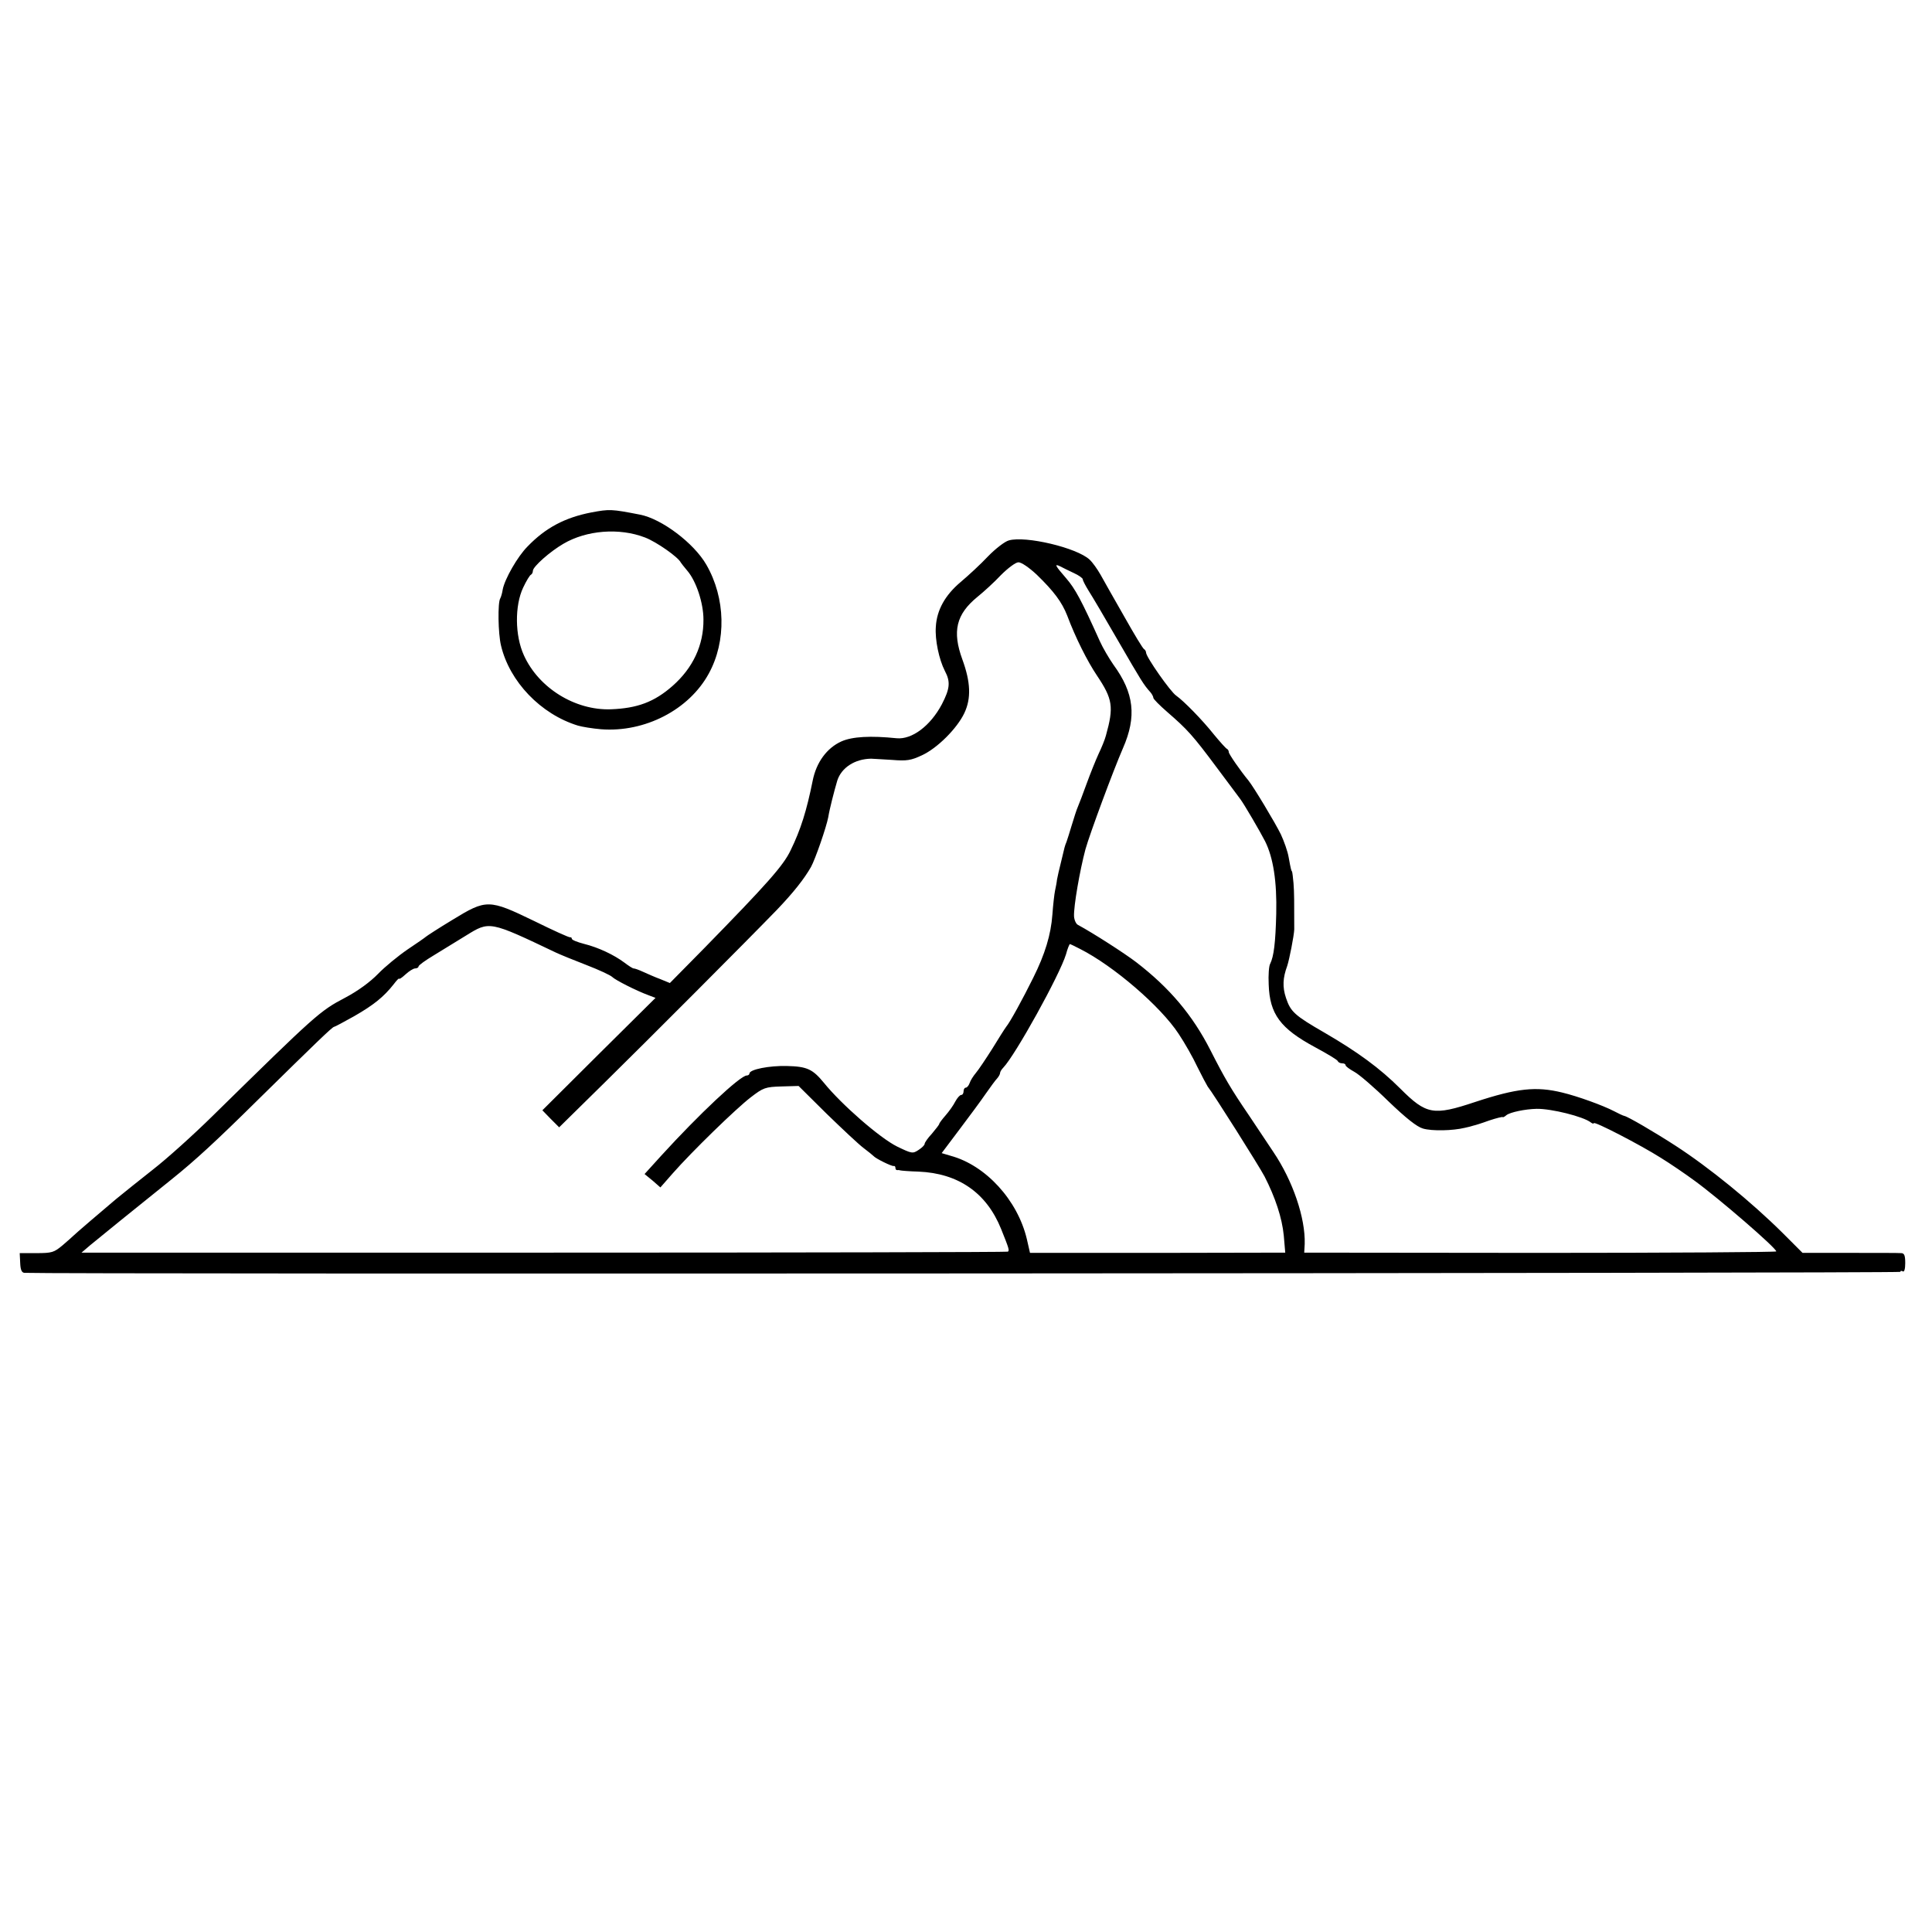
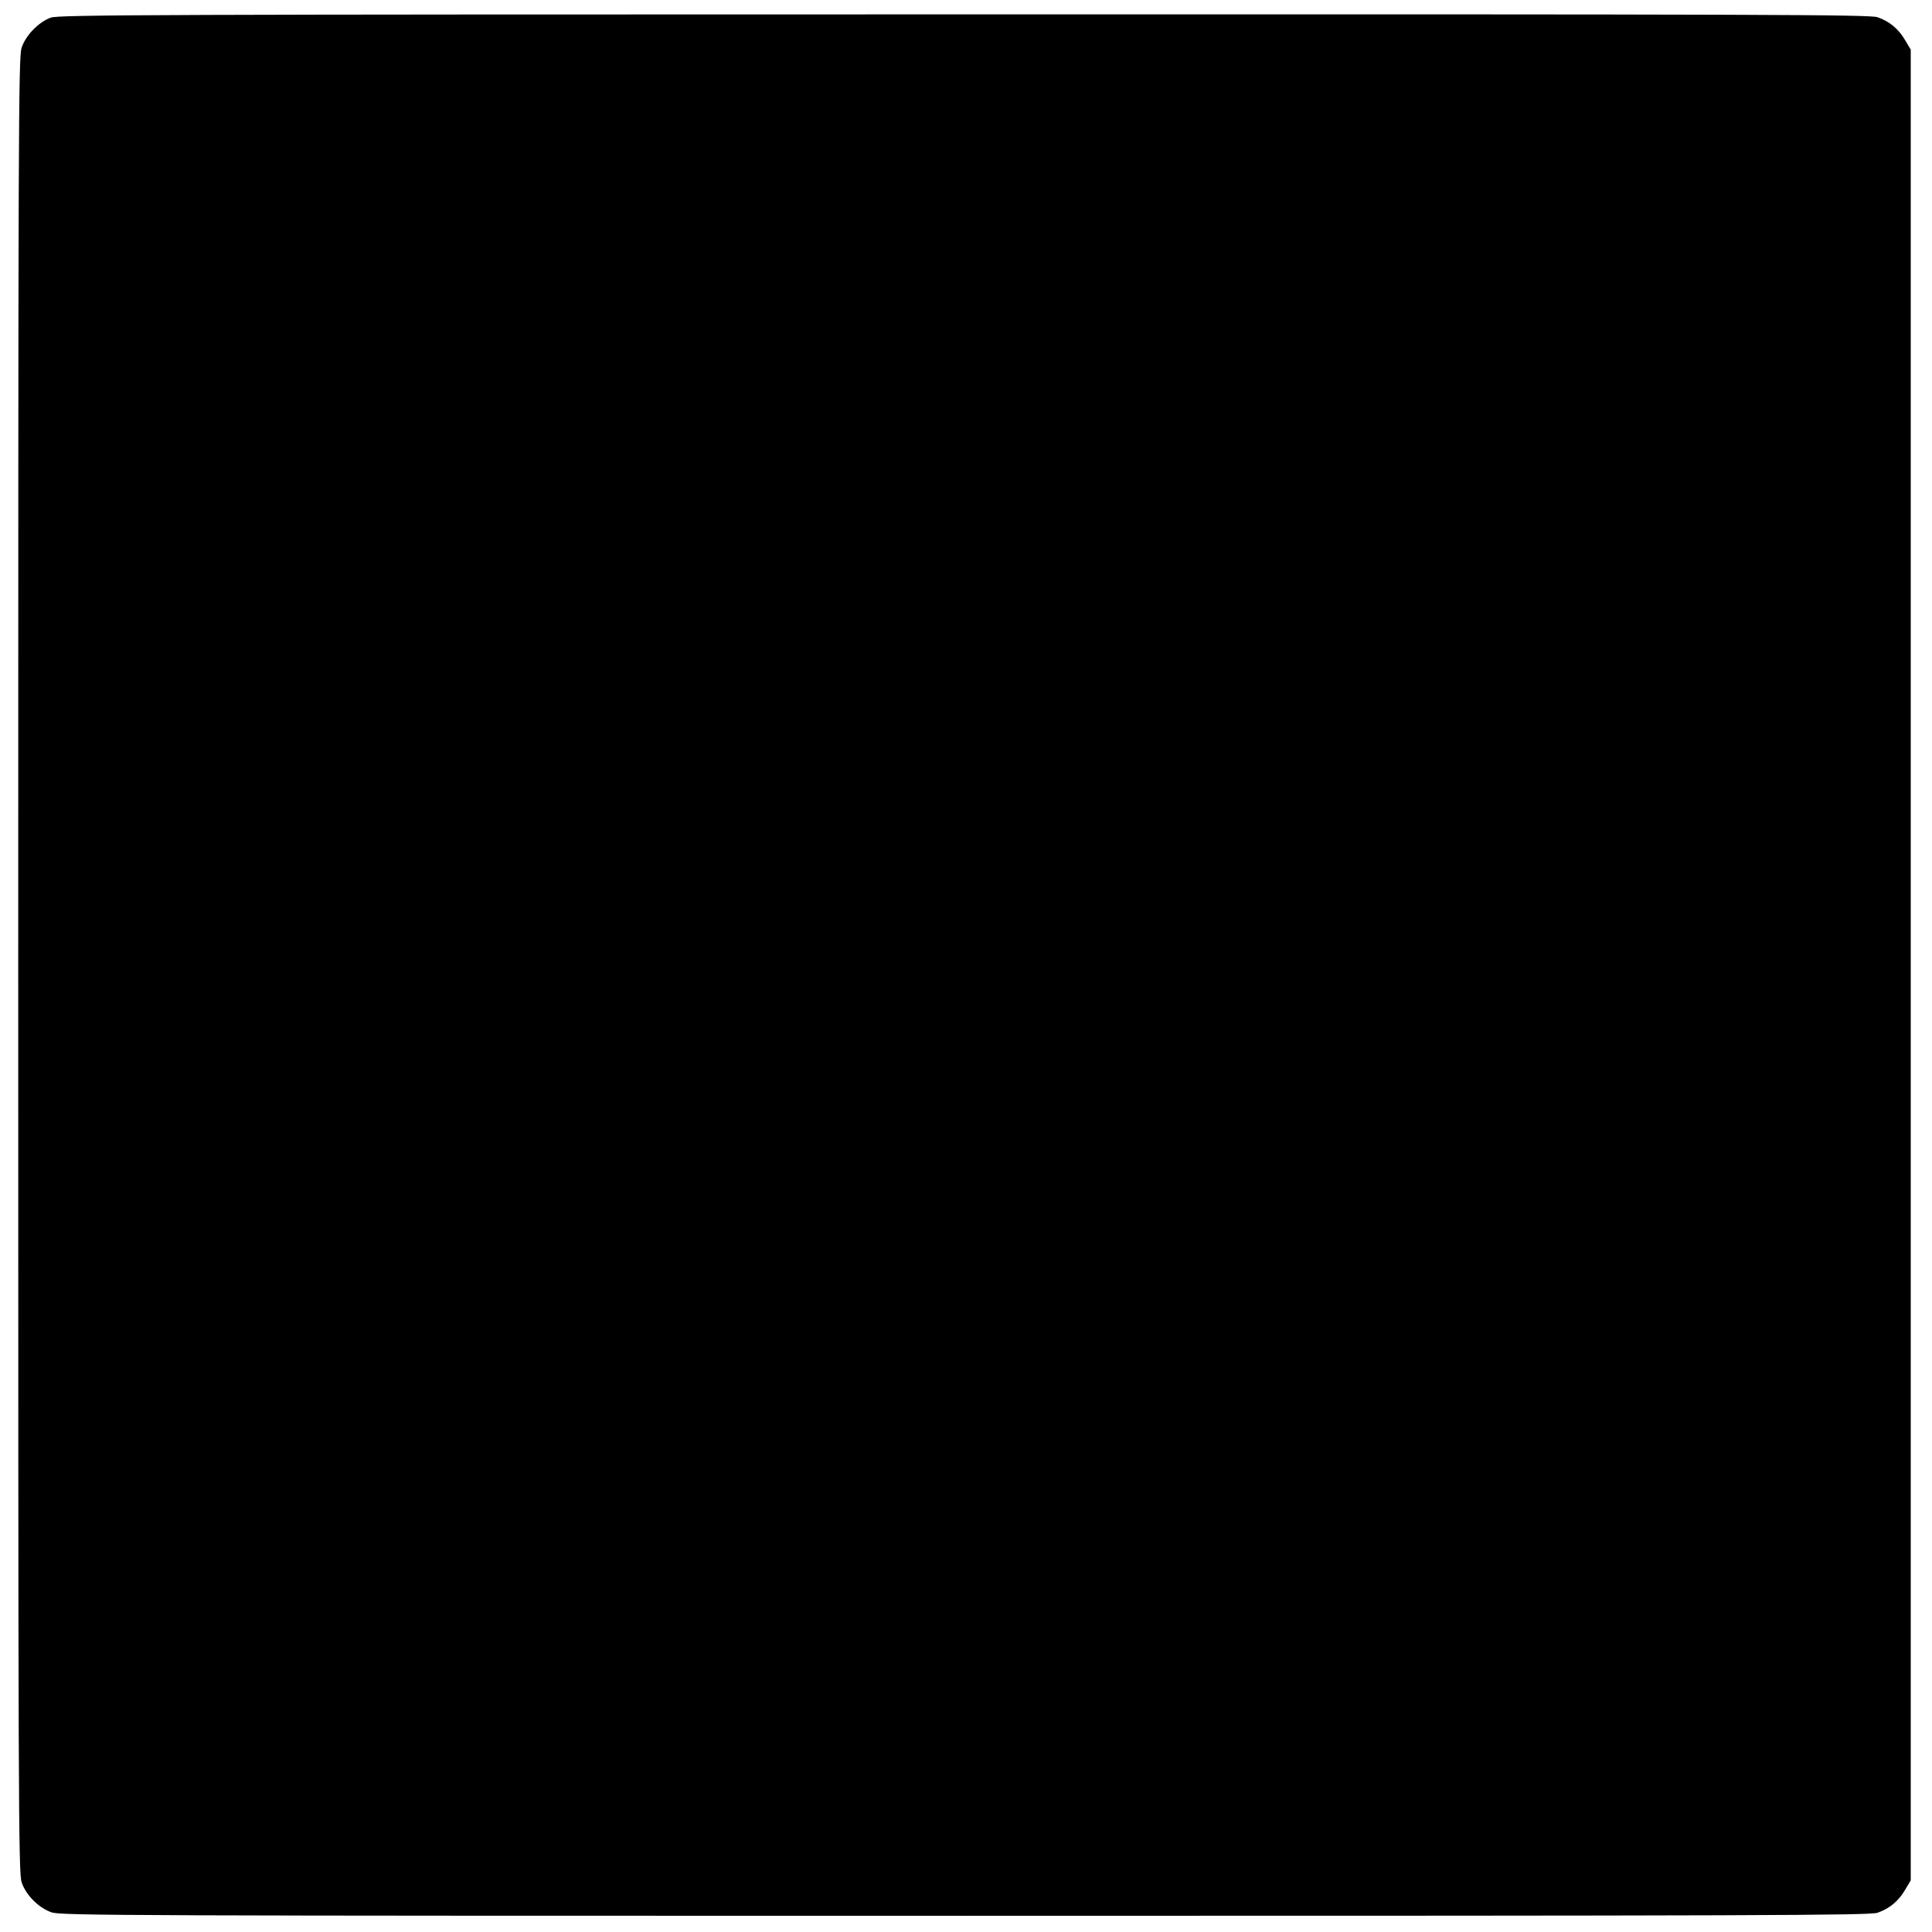
- <svg xmlns="http://www.w3.org/2000/svg" version="1" width="1058.667" height="1058.667" viewBox="0 0 794 794">
-   <path d="M243 210.6c-10.8 2.1-18.8 6.3-26.2 14-4.1 4.1-9.4 13.4-10.2 17.7-.2 1.4-.7 3.1-1 3.6-1.1 1.7-.9 14.5.3 19.4 3.5 14.8 16.3 28.2 31.6 32.9 1.7.5 5.9 1.2 9.5 1.5 18 1.4 36.2-8 44.3-22.9 7.3-13.3 6.9-31-1-44.7-5.1-8.9-18.4-18.9-27.3-20.6-11.8-2.3-12.5-2.3-20-.9zm22.1 10.3c4.7 1.8 13.7 8.1 14.7 10.3.2.3 1.4 1.9 2.7 3.4 3.6 4.2 6.6 13.2 6.6 20 .1 10.5-4.3 19.9-12.7 27.3-7.5 6.6-14.5 9.2-25.4 9.6-14.6.5-29.6-8.7-35.7-22.2-3.7-8.1-3.8-20.4-.3-27.8 1.3-2.8 2.8-5.2 3.2-5.3.4-.2.8-.9.8-1.6 0-1.7 7-7.9 12.5-11.1 9.5-5.6 23-6.7 33.6-2.6zM414.6 222.1c-1.6.4-5.5 3.4-8.6 6.6-3 3.2-8.1 7.9-11.2 10.5-6.4 5.4-9.8 11.5-10.2 18.4-.4 5.3 1.3 13.4 3.7 18.1 2.4 4.5 2.1 7.3-1.2 13.7-4.7 8.9-12.3 14.6-18.6 14-10.7-1.1-18.2-.7-22.7 1.3-6 2.7-10.3 8.6-11.8 16.1-2.5 12.4-4.9 20.1-9.1 28.7-3 6.3-9.7 13.8-35.6 40.3l-14 14.2-3.9-1.6c-2.2-.8-5.3-2.2-7.1-3-1.7-.8-3.4-1.4-3.9-1.4-.4 0-2.1-1.1-3.8-2.4-4.3-3.2-10.6-6.2-16.6-7.7-2.7-.7-5-1.6-5-2.1 0-.4-.3-.7-.7-.6-.5.1-7.1-2.9-14.8-6.7-18.6-9-19.6-9-33.5-.5-5.8 3.5-10.7 6.7-11 7-.3.3-3.6 2.6-7.5 5.2-3.8 2.6-9.3 7.1-12.1 10-3.2 3.3-8.2 7-13.5 9.8-10.5 5.5-12 6.9-54.4 48.5-7.8 7.7-18.9 17.7-24.7 22.2-5.8 4.6-11.6 9.2-12.9 10.3-1.3 1.1-2.9 2.3-3.4 2.8-3 2.5-16.1 13.7-16.5 14.2-.3.3-2.2 2-4.3 3.8-3.5 2.9-4.3 3.2-10.7 3.2H8.1l.2 4c.1 2.8.6 4 1.7 4.1 10 .6 771 .2 771-.4 0-.5.5-.5 1-.2.6.4 1-1 1-3.4 0-3.2-.4-4.1-1.7-4.1-1-.1-10.5-.1-21.1-.1h-19.4l-8.2-8.2c-12.9-12.8-30.2-26.9-44.1-35.9-8.5-5.5-19.6-12-21-12.2-.5-.1-2.4-1-4.1-1.9-4.6-2.4-15.1-6.2-21.4-7.7-10.7-2.6-18.5-1.8-35.8 3.9-17.1 5.7-20 5.2-30.7-5.5-8.4-8.4-17.6-15.1-31-22.9-12.5-7.2-14.1-8.7-16-14.4-1.5-4.5-1.3-8.2.5-13.1.9-2.7 2.8-12.5 2.9-15 0-11.5 0-15.2-.3-19-.2-2.5-.5-4.6-.6-4.8-.3-.3-.5-.9-1.4-5.9-.4-2.4-1.9-6.6-3.2-9.4-2.4-4.9-11.2-19.5-13.3-22.1-3.3-4-8.1-10.9-8.1-11.7 0-.5-.3-1.1-.7-1.3-.5-.2-2.8-2.8-5.3-5.8-5-6.3-12.5-13.9-15.6-16.1-2.3-1.5-12.4-15.9-12.4-17.7 0-.5-.4-1.2-.8-1.4-.5-.2-4.1-6.2-8.1-13.3-4.1-7.2-8.5-14.9-9.8-17.3-1.3-2.3-3.3-5.1-4.5-6.2-5.2-4.9-26.4-9.9-33.2-7.9zm11.5 14.1c7 6.8 10.3 11.2 12.5 16.8 3.4 9.1 8.3 18.8 12.2 24.6 6.5 9.7 7 12.9 3.7 24.7-.4 1.6-1.8 5-3 7.5-1.2 2.6-3.4 8.1-4.9 12.2-1.5 4.1-3.1 8.4-3.6 9.5-.5 1.1-1.6 4.5-2.5 7.5-.9 3-1.9 6.2-2.2 7-.7 1.7-.7 1.7-2.3 8.5-.7 2.7-1.4 5.9-1.6 7-.1 1.1-.5 3.1-.8 4.5-.3 1.4-.8 5.8-1.1 9.9-.6 8.2-3 16.2-7.9 26-4.2 8.5-9.5 18.2-11.1 20.1-.6.8-3.2 4.9-5.7 9-2.6 4.1-5.6 8.6-6.7 9.9-1.1 1.3-2.3 3.2-2.6 4.2-.4 1.1-1.1 1.9-1.6 1.9s-.9.7-.9 1.5-.4 1.5-1 1.5c-.5 0-1.6 1.2-2.4 2.7-.8 1.6-2.6 4.1-4 5.7-1.4 1.6-2.6 3.2-2.6 3.5 0 .3-1.4 2.1-3 4-1.7 1.8-3 3.7-3 4.2s-1.1 1.6-2.5 2.5c-2.4 1.6-2.8 1.5-8.8-1.4-7.1-3.5-22.9-17.3-30.1-26.2-4.6-5.6-6.9-6.7-15.1-6.9-7.3-.2-15.5 1.4-15.5 3.1 0 .4-.5.8-1.1.8-2.7 0-19.7 16-35.2 33l-6.8 7.5 3.3 2.7 3.2 2.8 5-5.7c8-9.1 26-26.6 32.1-31.3 5.2-4 6-4.3 12.7-4.5l7-.2 11.6 11.5c6.4 6.2 13.2 12.6 15.1 14 2 1.5 3.8 3 4.1 3.3.8 1 7.5 4.3 8.3 4.1.4-.1.7.2.7.8 0 .6.3.9.8.9.4-.1.9 0 1.2.1.3.1 3.7.4 7.5.5 16.4.7 27.9 8.7 33.9 23.5 3.3 8.2 3.5 8.9 2.8 9.4-.4.2-86.3.4-190.7.4h-190l3.5-3c3-2.5 19.9-16.2 33.5-27.1 9.6-7.7 18.2-15.6 35.6-32.8 23.4-23 30.5-29.9 31.2-29.9.3 0 4-2 8.3-4.4 8-4.6 12.1-7.9 16.2-13.1 1.2-1.6 2.2-2.6 2.2-2.3 0 .4 1.2-.4 2.6-1.7 1.5-1.4 3.3-2.5 4-2.5.8 0 1.4-.4 1.4-.8 0-.5 2.8-2.5 6.3-4.6 3.4-2.1 9.3-5.7 13.2-8.1 9.7-6 9.5-6.1 37 7 1.7.8 7.3 3.1 12.5 5.1 5.2 2 9.9 4.2 10.6 4.9 1.3 1.3 10 5.7 14.9 7.5l2.9 1.1-23.3 23.1-23.2 23.1 3.4 3.5 3.5 3.5 18.7-18.4c18.5-18.2 58.5-58.3 70.7-70.9 6.9-7.2 11.3-12.8 14.1-17.7 1.8-3.3 6.3-16.3 7.1-20.5.5-3.2 2.4-10.6 3.7-15 1.7-5.3 7.2-8.9 13.9-9 .8 0 4.7.3 8.6.5 6.1.5 7.8.2 12.3-1.9 6.3-2.9 14.4-11 17.4-17.3 2.9-6.1 2.6-12.8-.8-22.1-4.2-11.5-2.6-18.5 6.2-25.7 2.6-2.1 7-6.1 9.7-9 2.8-2.8 6-5.2 7.1-5.2 1.2-.1 4.5 2.2 7.6 5.1zm15.2-.7c2 .9 3.7 2.1 3.7 2.6s1.1 2.6 2.4 4.7c1.3 2 6.8 11.3 12.2 20.7 9.5 16.4 10.4 17.9 13.2 21 .6.7 1.2 1.8 1.2 2.3 0 .5 2.6 3.1 5.7 5.8 8.3 7.2 10.5 9.6 20.4 22.9 4.9 6.6 9.3 12.4 9.7 13 1.5 2 8 13.1 10.1 17.2 3.4 6.8 4.9 16.6 4.6 29.8-.3 12-1 17.6-2.5 20.6-.5.8-.8 4.6-.6 8.5.4 12.2 4.8 18.1 19.1 25.8 5 2.7 9.2 5.2 9.3 5.7.2.5 1 .9 1.8.9s1.4.3 1.4.8c0 .4 1.6 1.6 3.6 2.7 1.9 1 8.3 6.5 14 12.1 7.2 6.9 11.7 10.5 14.2 11.2 3.7 1.1 12.3.9 17.2-.3 1.4-.3 3-.7 3.5-.9.6-.1 3.5-1 6.5-2.1 3-1 5.5-1.6 5.6-1.4 0 .2.7-.1 1.5-.8 1.5-1.2 7.7-2.5 12.4-2.6 6.1-.1 19.3 3.2 22.3 5.6.6.5 1.2.6 1.2.3 0-1 19.3 9 27.5 14.2 3.9 2.4 10.2 6.7 14 9.5 9.9 7.2 33.5 27.6 33.5 29 0 .3-43.6.6-97 .6l-97-.1.2-3.6c.3-10.6-4.8-25.8-12.9-37.8-2.2-3.3-6.7-10-10-15-7.5-11-10-15.3-15.9-26.9-7.3-14.3-16.7-25.5-30.5-36.1-4.7-3.6-17.6-11.9-23.9-15.3-.8-.4-1.5-2-1.6-3.5-.2-4.1 2.4-19 4.7-27.6 1.8-6.4 11.4-32.3 15.4-41.5 5.7-13 4.6-22.7-3.9-34.3-1.8-2.6-4.4-7-5.6-9.7-7.6-16.9-10.1-21.5-13.8-25.8-4.6-5.3-5.1-6.2-2.4-4.9.9.5 3.4 1.7 5.5 2.7zm2.6 154.5c13.8 7 33.1 23.6 40.5 34.9 2.4 3.6 5.9 9.7 7.7 13.6 1.9 3.8 3.8 7.4 4.2 8 2.4 3 21.2 32.8 23.4 37 4.4 8.6 7.2 17 7.9 24.3l.6 7-52.4.1h-52.5l-1.3-5.7c-3.8-16-16.9-30.3-31.3-34.2l-3.7-1.1 7.3-9.7c4-5.3 8.9-11.9 10.8-14.7 1.9-2.7 4-5.6 4.7-6.3.6-.7 1.2-1.7 1.2-2.2 0-.5.6-1.5 1.3-2.2 5-5.2 23.2-38.1 25.8-46.6.6-2.3 1.4-4.2 1.6-4.2.2 0 2.1.9 4.2 2z" />
+ <svg xmlns="http://www.w3.org/2000/svg" version="1" width="1272" height="1272" viewBox="0 0 954 954">
+   <path d="M25.1 8.7c-5.9 2.1-12.4 8.7-14.4 14.8C9.1 28 9 62 9 476.5s.1 448.5 1.7 453c2.1 6.3 8.5 12.7 14.8 14.8 4.5 1.6 38.4 1.7 451.1 1.7 396.6 0 446.6-.2 450.5-1.5 6-2.1 10.4-5.8 13.6-11.3l2.8-4.7v-904l-2.8-4.7c-3.2-5.5-7.6-9.2-13.6-11.3-3.9-1.3-53.8-1.5-451-1.4-401.8 0-447 .2-451 1.6z" />
</svg>
